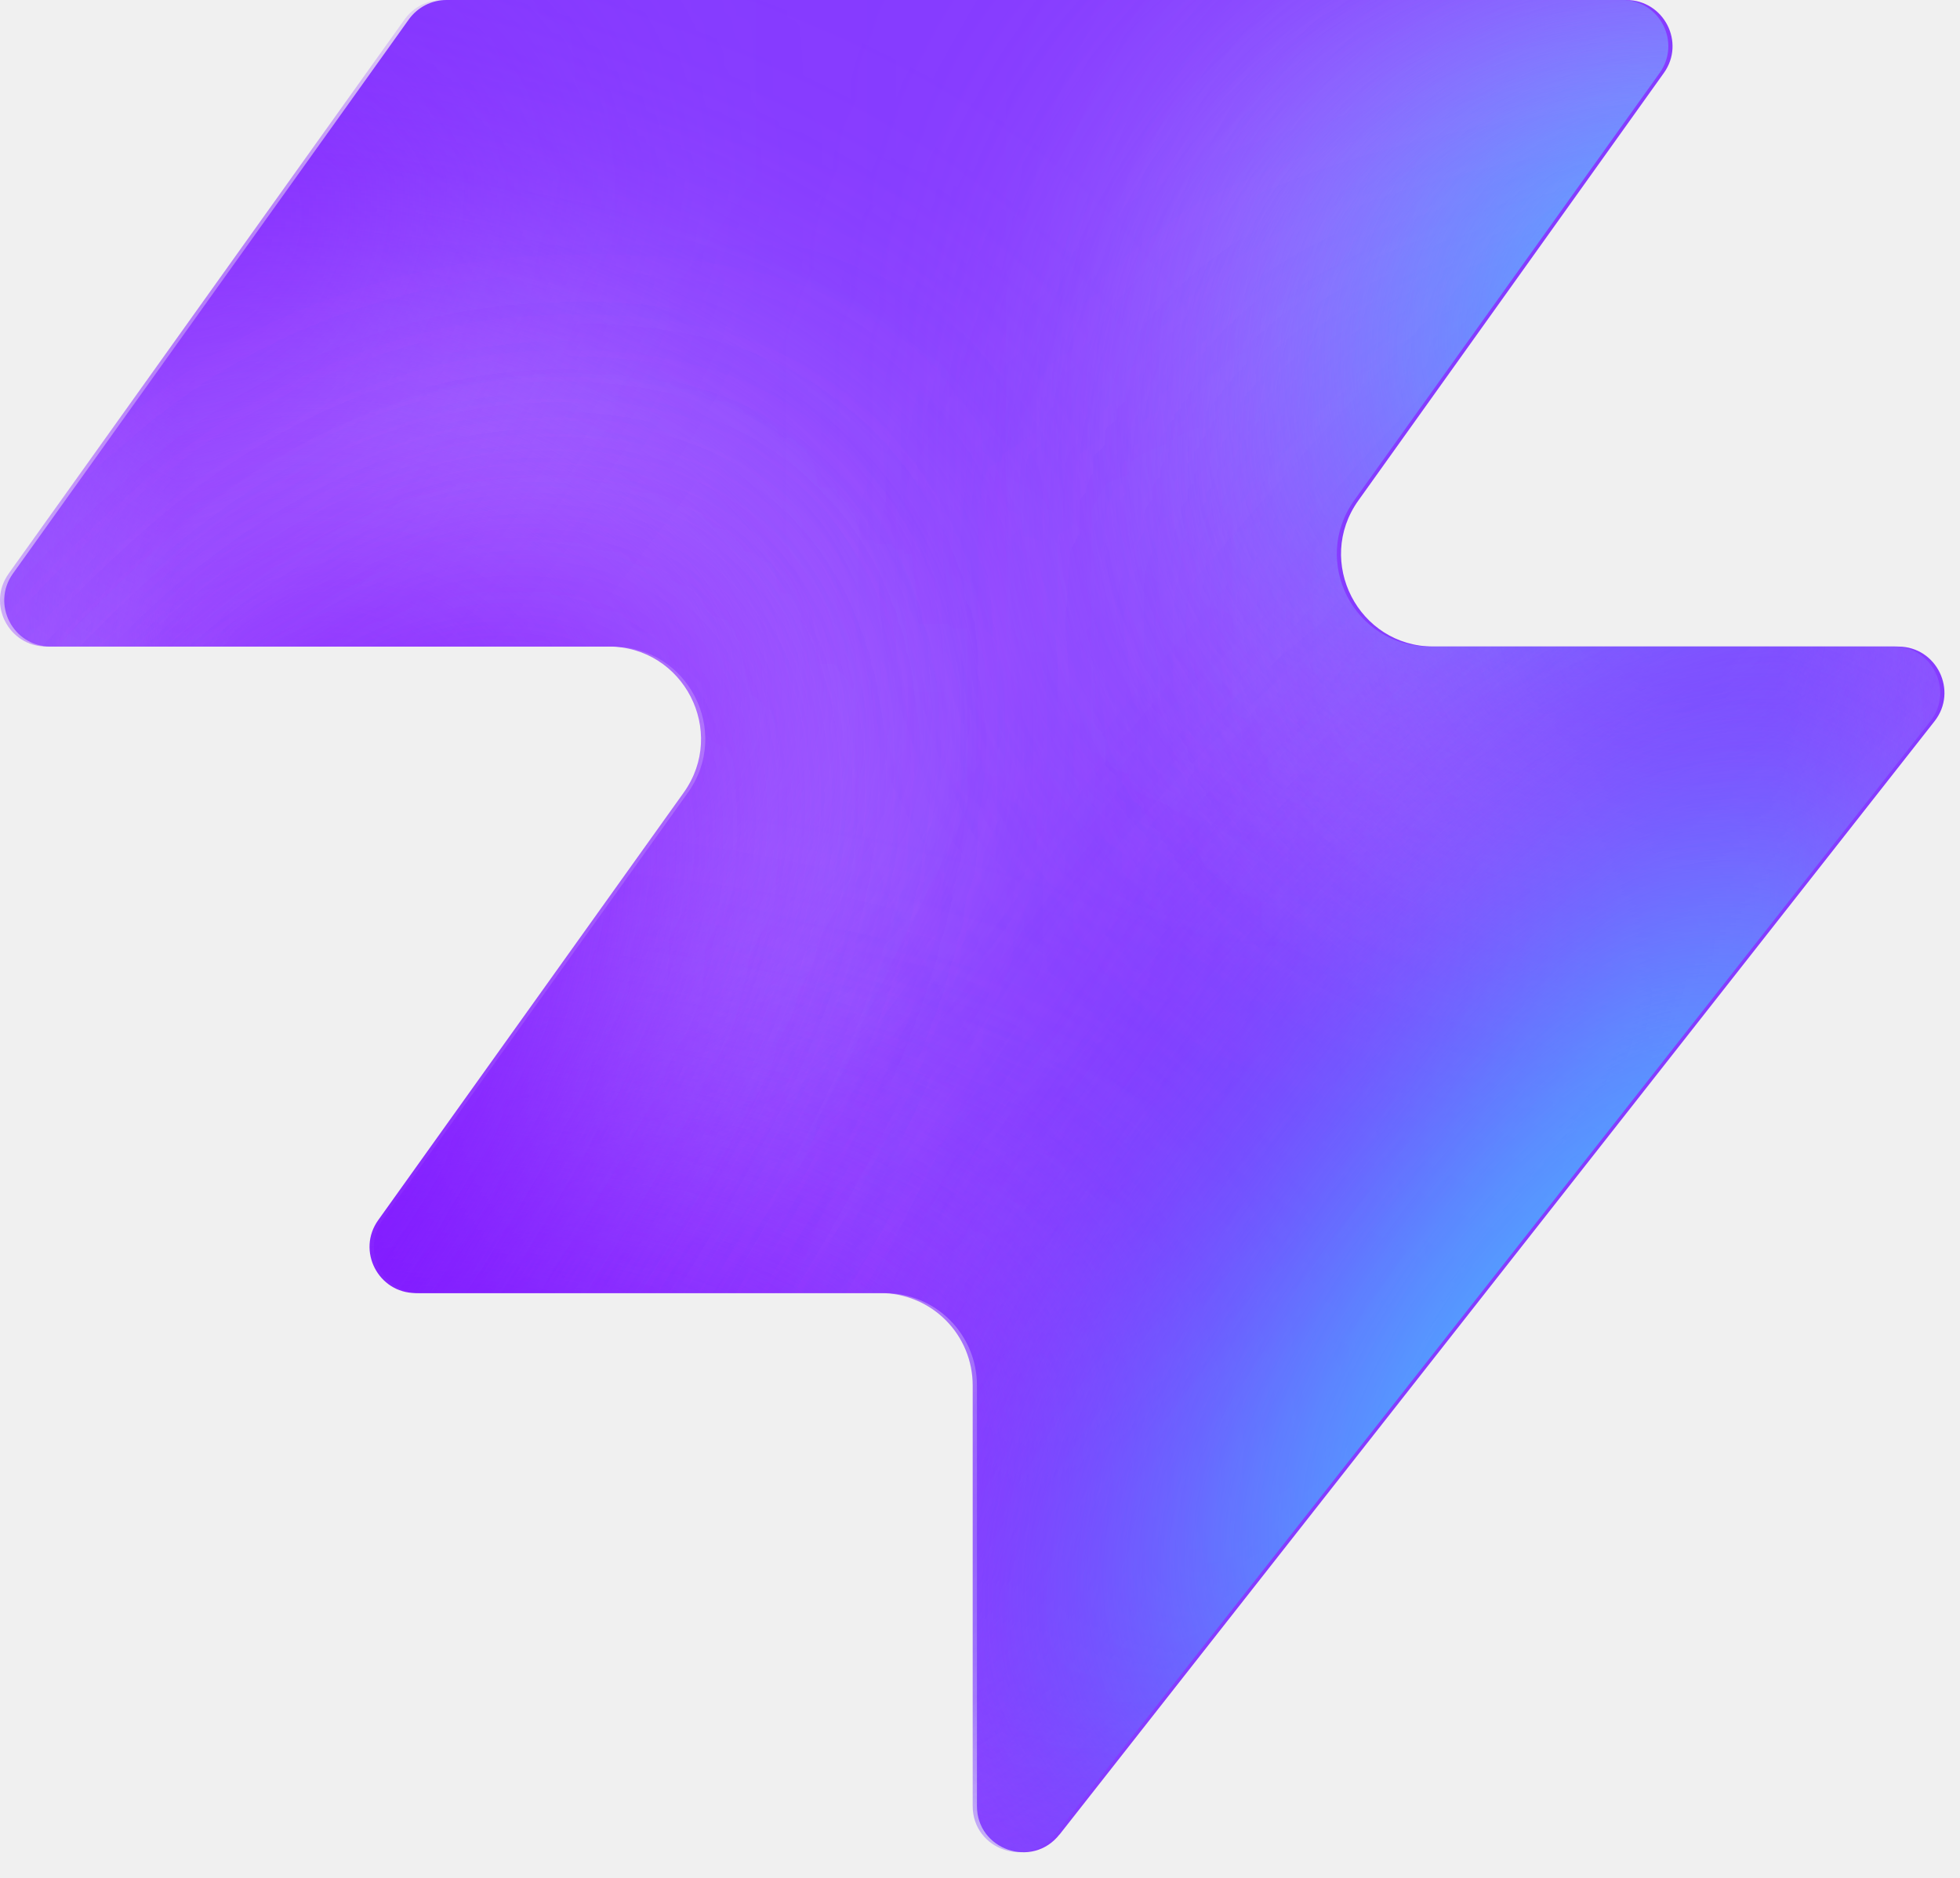
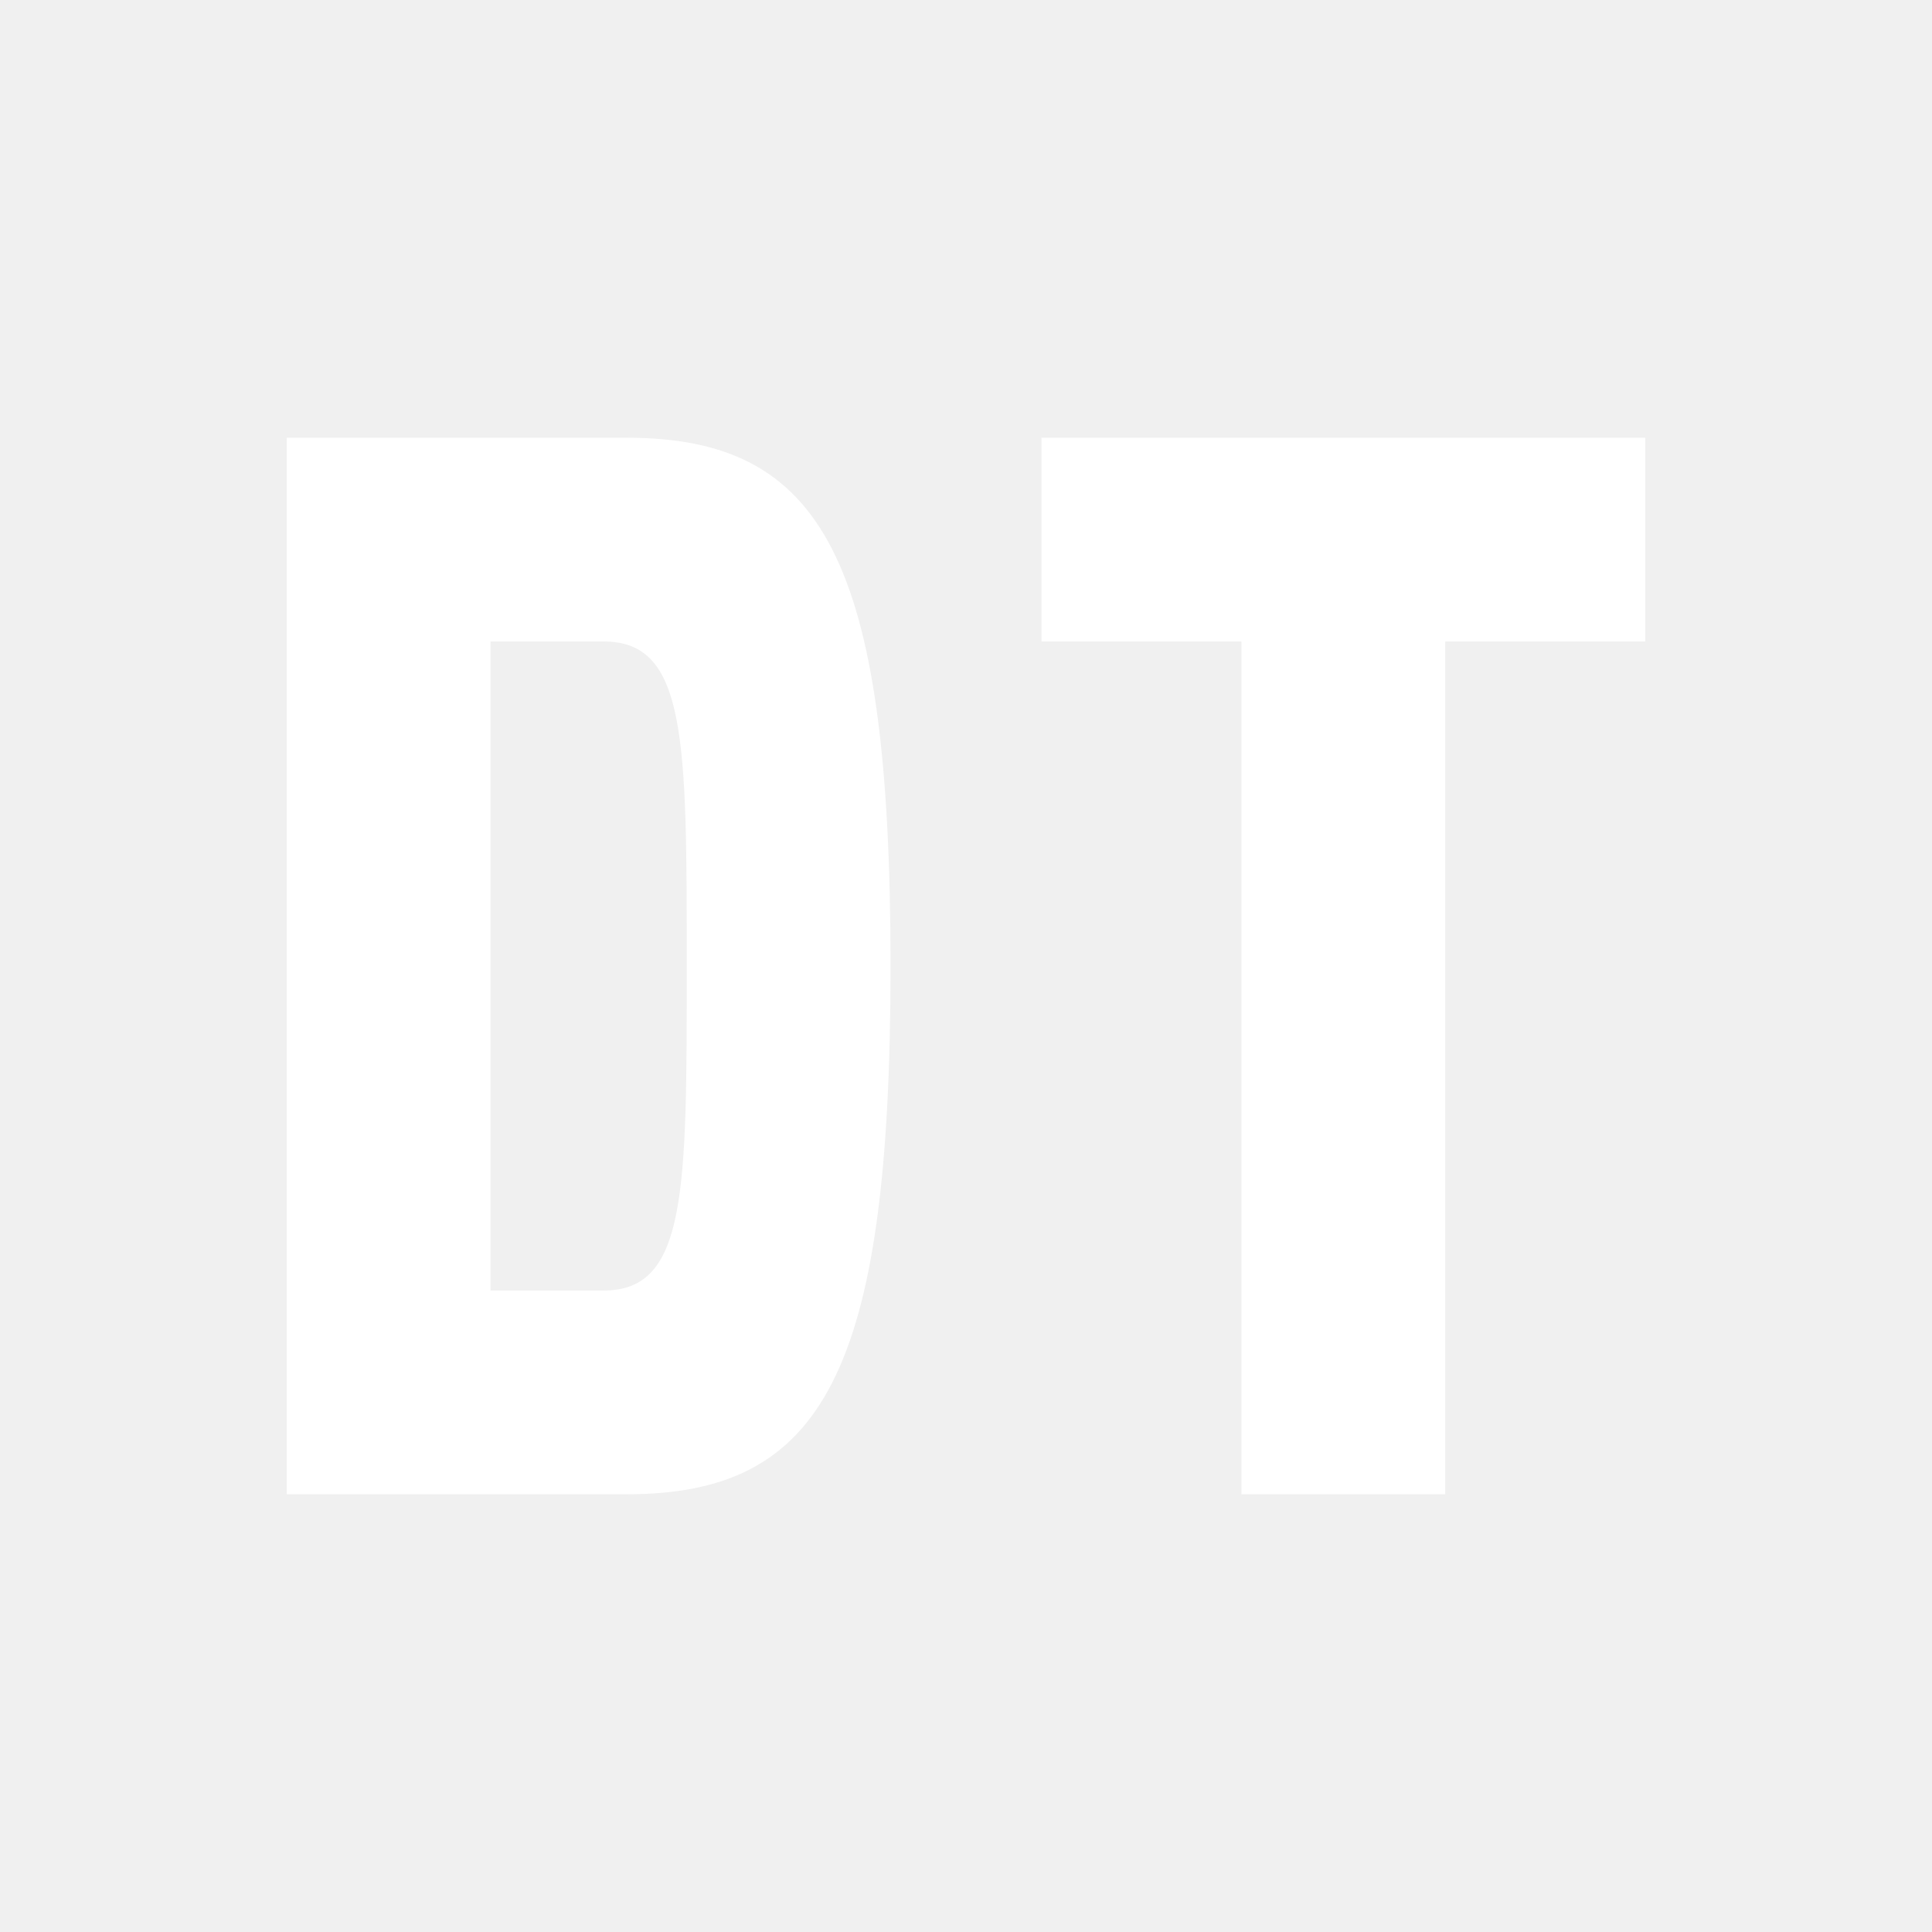
- <svg xmlns="http://www.w3.org/2000/svg" width="48" height="46" fill="none" viewBox="0 0 48 46">
-   <path fill="#863bff" d="M25.946 44.938c-.664.845-2.021.375-2.021-.698V33.937a2.26 2.26 0 0 0-2.262-2.262H10.287c-.92 0-1.456-1.04-.92-1.788l7.48-10.471c1.07-1.497 0-3.578-1.842-3.578H1.237c-.92 0-1.456-1.04-.92-1.788L10.013.474c.214-.297.556-.474.92-.474h28.894c.92 0 1.456 1.04.92 1.788l-7.48 10.471c-1.07 1.498 0 3.579 1.842 3.579h11.377c.943 0 1.473 1.088.89 1.83L25.947 44.94z" style="fill:#863bff;fill:color(display-p3 .525 .23 1);fill-opacity:1" />
-   <mask id="a" width="48" height="46" x="0" y="0" maskUnits="userSpaceOnUse" style="mask-type:alpha">
-     <path fill="#000" d="M25.842 44.938c-.664.844-2.021.375-2.021-.698V33.937a2.26 2.26 0 0 0-2.262-2.262H10.183c-.92 0-1.456-1.04-.92-1.788l7.48-10.471c1.07-1.498 0-3.579-1.842-3.579H1.133c-.92 0-1.456-1.04-.92-1.787L9.91.473c.214-.297.556-.474.92-.474h28.894c.92 0 1.456 1.04.92 1.788l-7.48 10.471c-1.07 1.498 0 3.578 1.842 3.578h11.377c.943 0 1.473 1.088.89 1.832L25.843 44.94z" style="fill:#000;fill-opacity:1" />
-   </mask>
-   <g mask="url(#a)">
-     <g filter="url(#b)">
-       <ellipse cx="5.508" cy="14.704" fill="#ede6ff" rx="5.508" ry="14.704" style="fill:#ede6ff;fill:color(display-p3 .927 .903 1);fill-opacity:1" transform="matrix(.00324 1 1 -.00324 -4.47 31.516)" />
-     </g>
-     <g filter="url(#c)">
-       <ellipse cx="10.399" cy="29.851" fill="#ede6ff" rx="10.399" ry="29.851" style="fill:#ede6ff;fill:color(display-p3 .927 .903 1);fill-opacity:1" transform="matrix(.00324 1 1 -.00324 -39.328 7.883)" />
-     </g>
-     <g filter="url(#d)">
-       <ellipse cx="5.508" cy="30.487" fill="#7e14ff" rx="5.508" ry="30.487" style="fill:#7e14ff;fill:color(display-p3 .492 .077 1);fill-opacity:1" transform="rotate(89.814 -25.913 -14.639)scale(1 -1)" />
-     </g>
-     <g filter="url(#e)">
-       <ellipse cx="5.508" cy="30.599" fill="#7e14ff" rx="5.508" ry="30.599" style="fill:#7e14ff;fill:color(display-p3 .492 .077 1);fill-opacity:1" transform="rotate(89.814 -32.644 -3.334)scale(1 -1)" />
-     </g>
-     <g filter="url(#f)">
-       <ellipse cx="5.508" cy="30.599" fill="#7e14ff" rx="5.508" ry="30.599" style="fill:#7e14ff;fill:color(display-p3 .492 .077 1);fill-opacity:1" transform="matrix(.00324 1 1 -.00324 -34.34 30.47)" />
-     </g>
-     <g filter="url(#g)">
-       <ellipse cx="14.072" cy="22.078" fill="#ede6ff" rx="14.072" ry="22.078" style="fill:#ede6ff;fill:color(display-p3 .927 .903 1);fill-opacity:1" transform="rotate(93.35 24.506 48.493)scale(-1 1)" />
-     </g>
-     <g filter="url(#h)">
-       <ellipse cx="3.47" cy="21.501" fill="#7e14ff" rx="3.47" ry="21.501" style="fill:#7e14ff;fill:color(display-p3 .492 .077 1);fill-opacity:1" transform="rotate(89.009 28.708 47.59)scale(-1 1)" />
-     </g>
-     <g filter="url(#i)">
-       <ellipse cx="3.47" cy="21.501" fill="#7e14ff" rx="3.47" ry="21.501" style="fill:#7e14ff;fill:color(display-p3 .492 .077 1);fill-opacity:1" transform="rotate(89.009 28.708 47.59)scale(-1 1)" />
-     </g>
-     <g filter="url(#j)">
-       <ellipse cx=".387" cy="8.972" fill="#7e14ff" rx="4.407" ry="29.108" style="fill:#7e14ff;fill:color(display-p3 .492 .077 1);fill-opacity:1" transform="rotate(39.51 .387 8.972)" />
-     </g>
-     <g filter="url(#k)">
-       <ellipse cx="47.523" cy="-6.092" fill="#7e14ff" rx="4.407" ry="29.108" style="fill:#7e14ff;fill:color(display-p3 .492 .077 1);fill-opacity:1" transform="rotate(37.892 47.523 -6.092)" />
-     </g>
-     <g filter="url(#l)">
-       <ellipse cx="41.412" cy="6.333" fill="#47bfff" rx="5.971" ry="9.665" style="fill:#47bfff;fill:color(display-p3 .28 .748 1);fill-opacity:1" transform="rotate(37.892 41.412 6.333)" />
-     </g>
-     <g filter="url(#m)">
-       <ellipse cx="-1.879" cy="38.332" fill="#7e14ff" rx="4.407" ry="29.108" style="fill:#7e14ff;fill:color(display-p3 .492 .077 1);fill-opacity:1" transform="rotate(37.892 -1.88 38.332)" />
-     </g>
-     <g filter="url(#n)">
-       <ellipse cx="-1.879" cy="38.332" fill="#7e14ff" rx="4.407" ry="29.108" style="fill:#7e14ff;fill:color(display-p3 .492 .077 1);fill-opacity:1" transform="rotate(37.892 -1.88 38.332)" />
-     </g>
-     <g filter="url(#o)">
-       <ellipse cx="35.651" cy="29.907" fill="#7e14ff" rx="4.407" ry="29.108" style="fill:#7e14ff;fill:color(display-p3 .492 .077 1);fill-opacity:1" transform="rotate(37.892 35.651 29.907)" />
-     </g>
-     <g filter="url(#p)">
-       <ellipse cx="38.418" cy="32.4" fill="#47bfff" rx="5.971" ry="15.297" style="fill:#47bfff;fill:color(display-p3 .28 .748 1);fill-opacity:1" transform="rotate(37.892 38.418 32.4)" />
-     </g>
+ <svg xmlns="http://www.w3.org/2000/svg" viewBox="0 0 512 512" width="100%" height="100%">
+   <g fill="#FFFFFF">
+     <path d="M 76 116 L 166 116 C 218 116 236 148 236 256 C 236 364 218 396 166 396 L 76 396 Z M 130 170 L 130 342 L 160 342 C 182 342 182 316 182 256 C 182 196 182 170 160 170 Z" />
+     <path d="M 276 116 L 436 116 L 436 170 L 383 170 L 383 396 L 329 396 L 329 170 L 276 170 Z" />
  </g>
-   <defs>
-     <filter id="b" width="60.045" height="41.654" x="-19.77" y="16.149" color-interpolation-filters="sRGB" filterUnits="userSpaceOnUse">
-       <feFlood flood-opacity="0" result="BackgroundImageFix" />
-       <feBlend in="SourceGraphic" in2="BackgroundImageFix" result="shape" />
-       <feGaussianBlur result="effect1_foregroundBlur_2002_17158" stdDeviation="7.659" />
-     </filter>
-     <filter id="c" width="90.34" height="51.437" x="-54.613" y="-7.533" color-interpolation-filters="sRGB" filterUnits="userSpaceOnUse">
-       <feFlood flood-opacity="0" result="BackgroundImageFix" />
-       <feBlend in="SourceGraphic" in2="BackgroundImageFix" result="shape" />
-       <feGaussianBlur result="effect1_foregroundBlur_2002_17158" stdDeviation="7.659" />
-     </filter>
-     <filter id="d" width="79.355" height="29.4" x="-49.64" y="2.03" color-interpolation-filters="sRGB" filterUnits="userSpaceOnUse">
-       <feFlood flood-opacity="0" result="BackgroundImageFix" />
-       <feBlend in="SourceGraphic" in2="BackgroundImageFix" result="shape" />
-       <feGaussianBlur result="effect1_foregroundBlur_2002_17158" stdDeviation="4.596" />
-     </filter>
-     <filter id="e" width="79.579" height="29.4" x="-45.045" y="20.029" color-interpolation-filters="sRGB" filterUnits="userSpaceOnUse">
-       <feFlood flood-opacity="0" result="BackgroundImageFix" />
-       <feBlend in="SourceGraphic" in2="BackgroundImageFix" result="shape" />
-       <feGaussianBlur result="effect1_foregroundBlur_2002_17158" stdDeviation="4.596" />
-     </filter>
-     <filter id="f" width="79.579" height="29.4" x="-43.513" y="21.178" color-interpolation-filters="sRGB" filterUnits="userSpaceOnUse">
-       <feFlood flood-opacity="0" result="BackgroundImageFix" />
-       <feBlend in="SourceGraphic" in2="BackgroundImageFix" result="shape" />
-       <feGaussianBlur result="effect1_foregroundBlur_2002_17158" stdDeviation="4.596" />
-     </filter>
-     <filter id="g" width="74.749" height="58.852" x="15.756" y="-17.901" color-interpolation-filters="sRGB" filterUnits="userSpaceOnUse">
-       <feFlood flood-opacity="0" result="BackgroundImageFix" />
-       <feBlend in="SourceGraphic" in2="BackgroundImageFix" result="shape" />
-       <feGaussianBlur result="effect1_foregroundBlur_2002_17158" stdDeviation="7.659" />
-     </filter>
-     <filter id="h" width="61.377" height="25.362" x="23.548" y="2.284" color-interpolation-filters="sRGB" filterUnits="userSpaceOnUse">
-       <feFlood flood-opacity="0" result="BackgroundImageFix" />
-       <feBlend in="SourceGraphic" in2="BackgroundImageFix" result="shape" />
-       <feGaussianBlur result="effect1_foregroundBlur_2002_17158" stdDeviation="4.596" />
-     </filter>
-     <filter id="i" width="61.377" height="25.362" x="23.548" y="2.284" color-interpolation-filters="sRGB" filterUnits="userSpaceOnUse">
-       <feFlood flood-opacity="0" result="BackgroundImageFix" />
-       <feBlend in="SourceGraphic" in2="BackgroundImageFix" result="shape" />
-       <feGaussianBlur result="effect1_foregroundBlur_2002_17158" stdDeviation="4.596" />
-     </filter>
-     <filter id="j" width="56.045" height="63.649" x="-27.636" y="-22.853" color-interpolation-filters="sRGB" filterUnits="userSpaceOnUse">
-       <feFlood flood-opacity="0" result="BackgroundImageFix" />
-       <feBlend in="SourceGraphic" in2="BackgroundImageFix" result="shape" />
-       <feGaussianBlur result="effect1_foregroundBlur_2002_17158" stdDeviation="4.596" />
-     </filter>
-     <filter id="k" width="54.814" height="64.646" x="20.116" y="-38.415" color-interpolation-filters="sRGB" filterUnits="userSpaceOnUse">
-       <feFlood flood-opacity="0" result="BackgroundImageFix" />
-       <feBlend in="SourceGraphic" in2="BackgroundImageFix" result="shape" />
-       <feGaussianBlur result="effect1_foregroundBlur_2002_17158" stdDeviation="4.596" />
-     </filter>
-     <filter id="l" width="33.541" height="35.313" x="24.641" y="-11.323" color-interpolation-filters="sRGB" filterUnits="userSpaceOnUse">
-       <feFlood flood-opacity="0" result="BackgroundImageFix" />
-       <feBlend in="SourceGraphic" in2="BackgroundImageFix" result="shape" />
-       <feGaussianBlur result="effect1_foregroundBlur_2002_17158" stdDeviation="4.596" />
-     </filter>
-     <filter id="m" width="54.814" height="64.646" x="-29.286" y="6.009" color-interpolation-filters="sRGB" filterUnits="userSpaceOnUse">
-       <feFlood flood-opacity="0" result="BackgroundImageFix" />
-       <feBlend in="SourceGraphic" in2="BackgroundImageFix" result="shape" />
-       <feGaussianBlur result="effect1_foregroundBlur_2002_17158" stdDeviation="4.596" />
-     </filter>
-     <filter id="n" width="54.814" height="64.646" x="-29.286" y="6.009" color-interpolation-filters="sRGB" filterUnits="userSpaceOnUse">
-       <feFlood flood-opacity="0" result="BackgroundImageFix" />
-       <feBlend in="SourceGraphic" in2="BackgroundImageFix" result="shape" />
-       <feGaussianBlur result="effect1_foregroundBlur_2002_17158" stdDeviation="4.596" />
-     </filter>
-     <filter id="o" width="54.814" height="64.646" x="8.244" y="-2.416" color-interpolation-filters="sRGB" filterUnits="userSpaceOnUse">
-       <feFlood flood-opacity="0" result="BackgroundImageFix" />
-       <feBlend in="SourceGraphic" in2="BackgroundImageFix" result="shape" />
-       <feGaussianBlur result="effect1_foregroundBlur_2002_17158" stdDeviation="4.596" />
-     </filter>
-     <filter id="p" width="39.409" height="43.623" x="18.713" y="10.588" color-interpolation-filters="sRGB" filterUnits="userSpaceOnUse">
-       <feFlood flood-opacity="0" result="BackgroundImageFix" />
-       <feBlend in="SourceGraphic" in2="BackgroundImageFix" result="shape" />
-       <feGaussianBlur result="effect1_foregroundBlur_2002_17158" stdDeviation="4.596" />
-     </filter>
-   </defs>
</svg>
